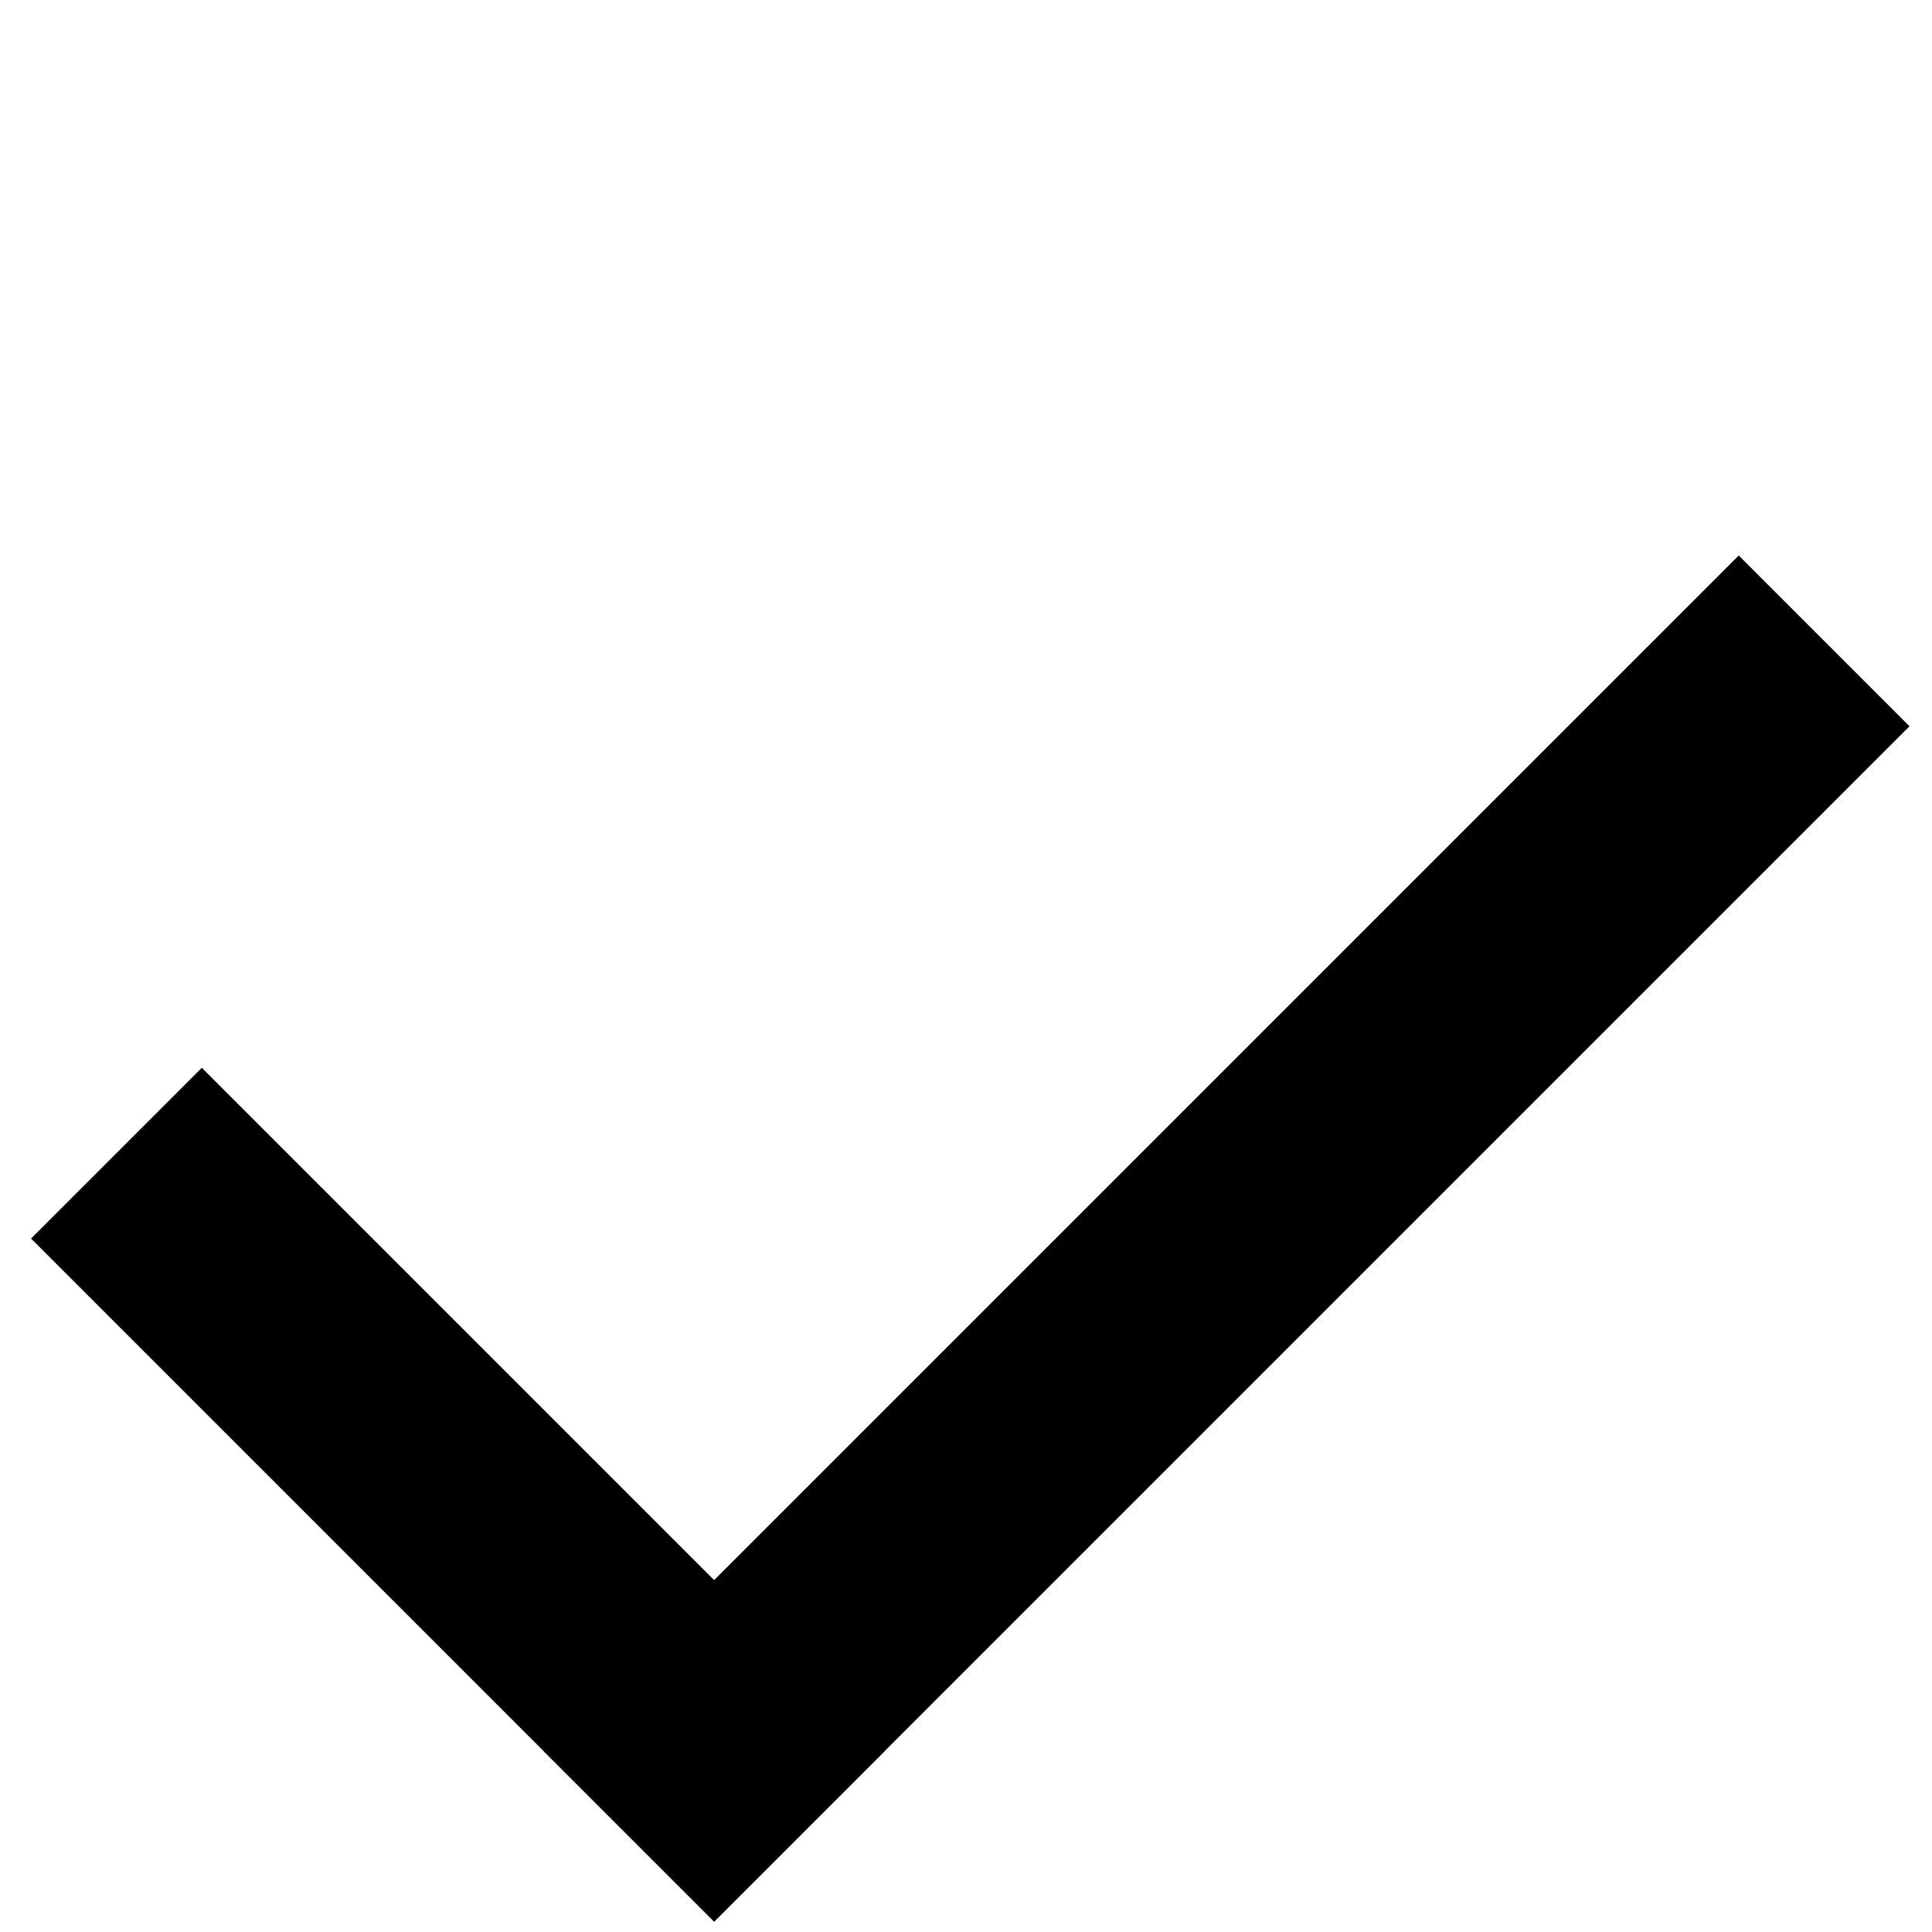
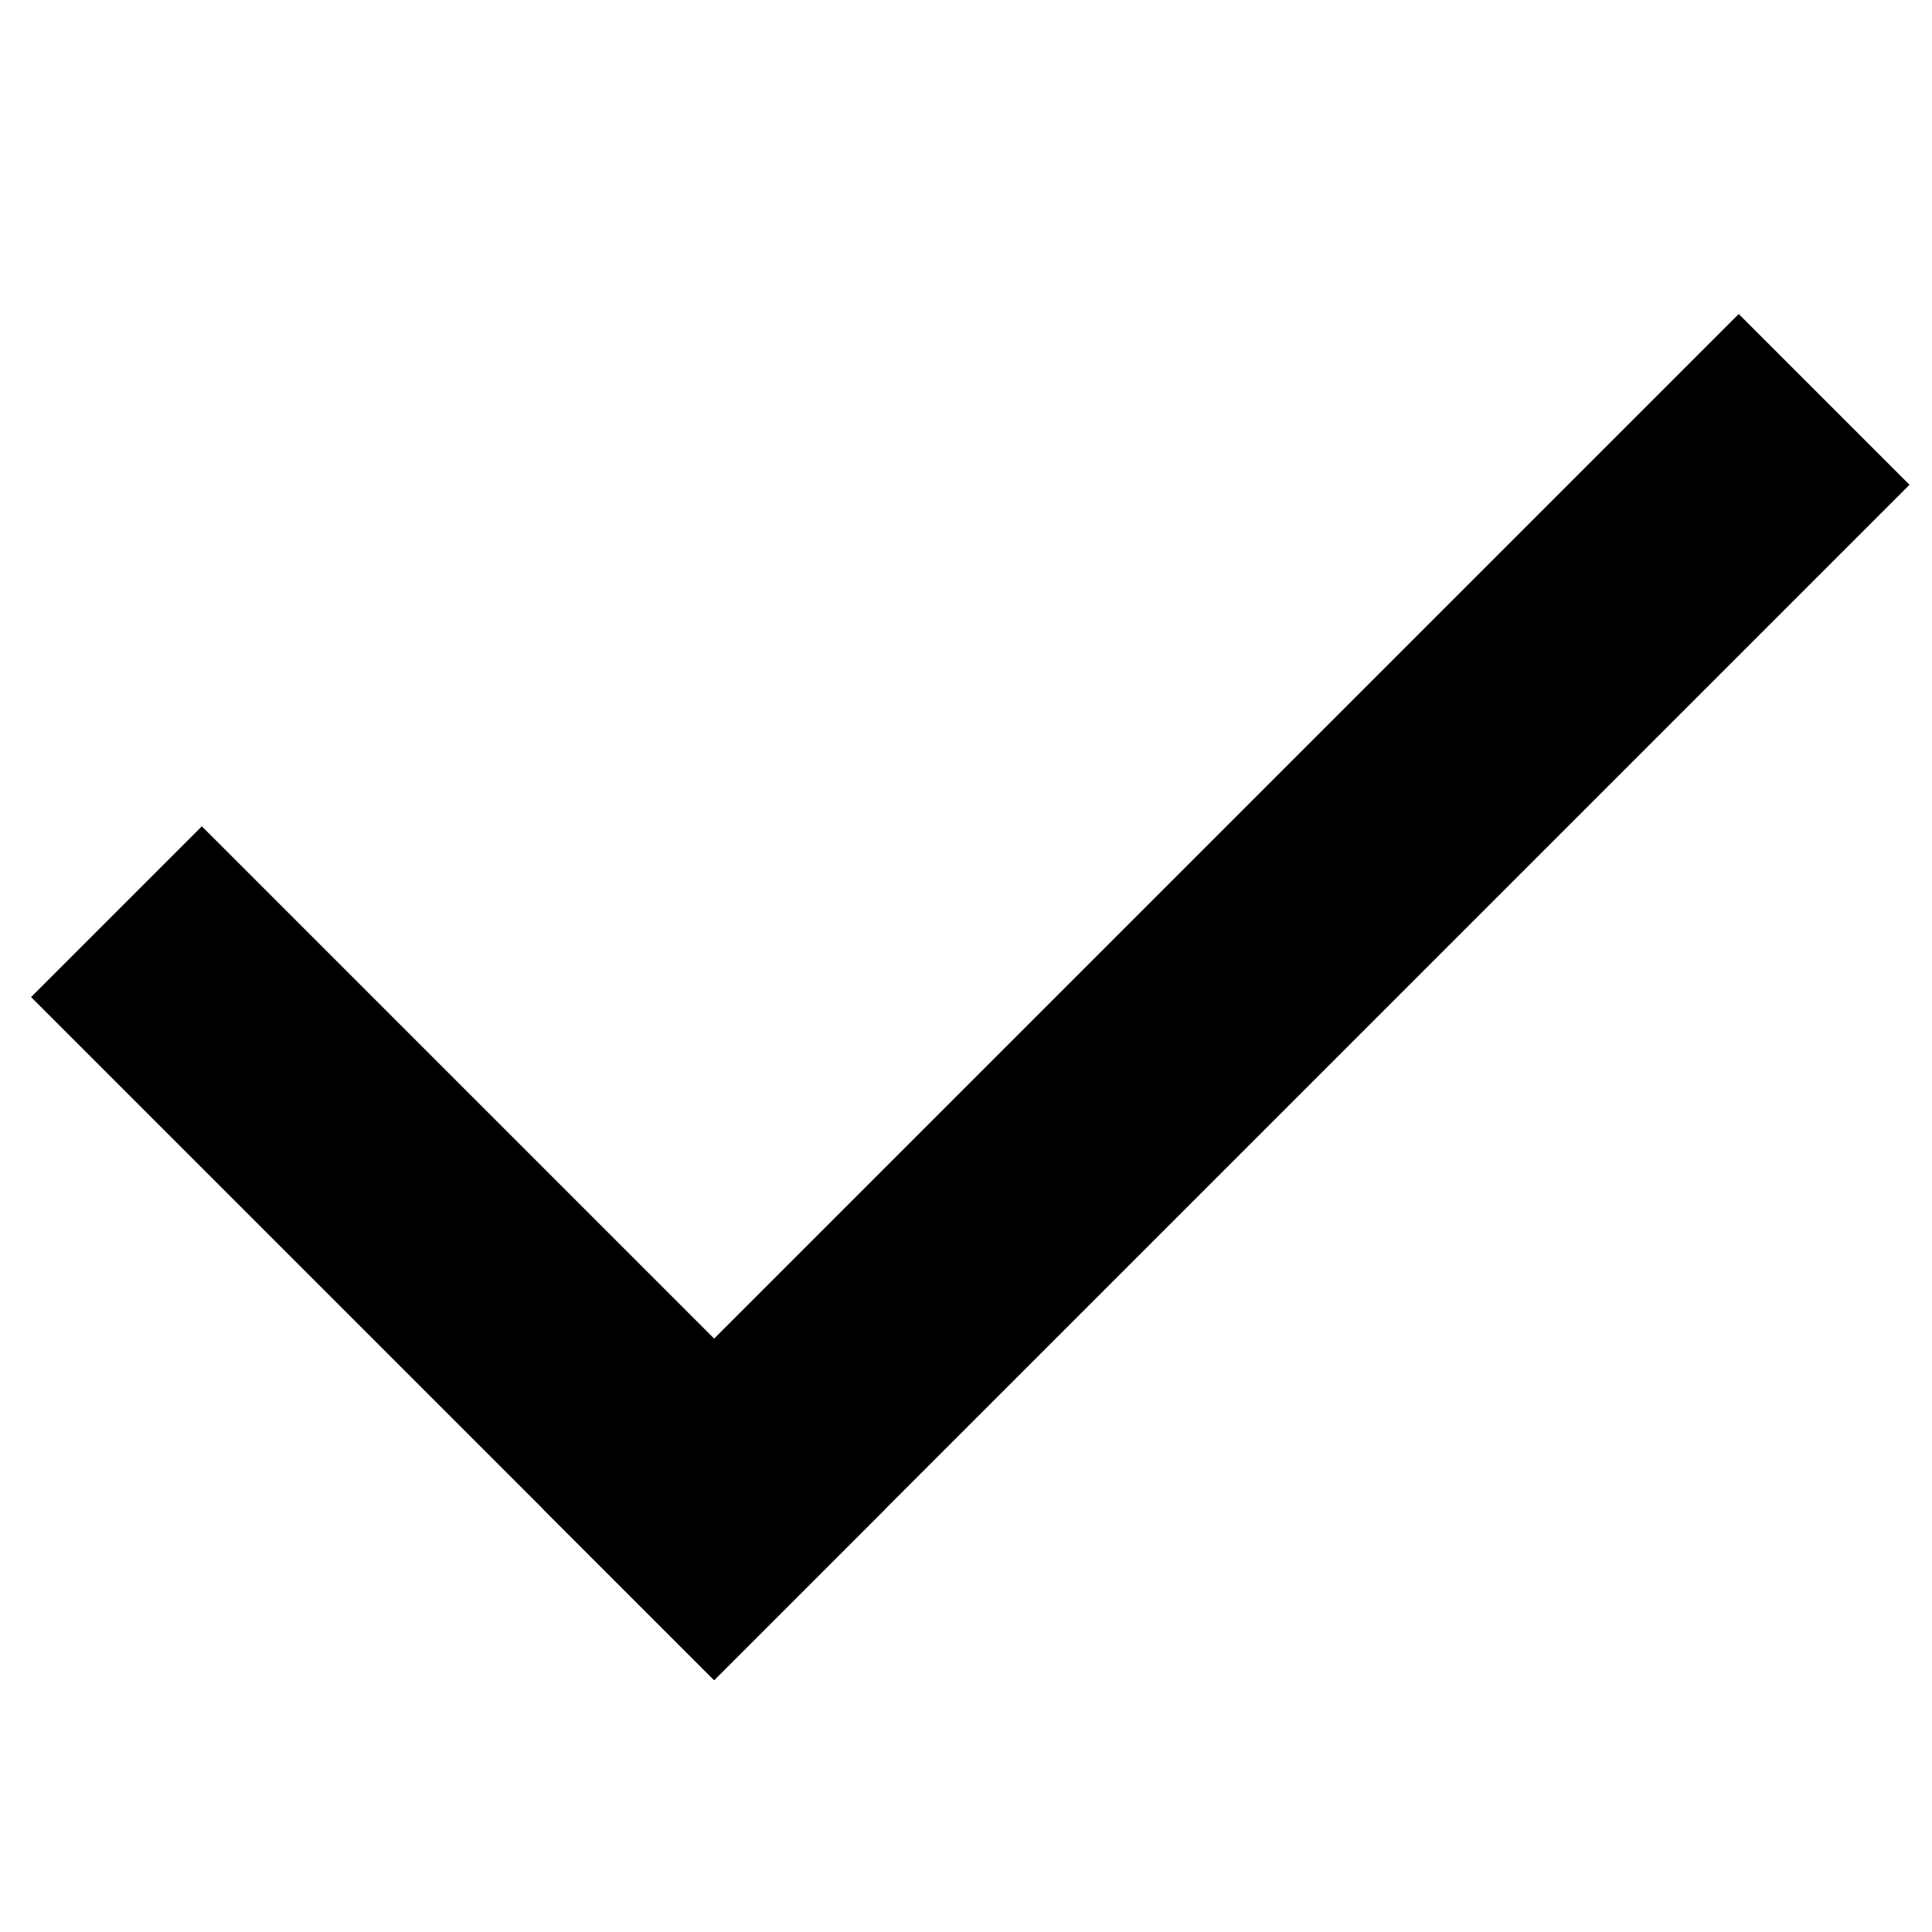
<svg xmlns="http://www.w3.org/2000/svg" width="16" height="16">
  <g>
-     <rect id="svg_1" height="14" width="2" x="4.5" y="0.5" transform="rotate(45, 4.5, 14.5)" stroke-width="0" stroke="#000000" fill="#000000" />
-     <rect id="svg_2" height="8" width="2" x="4.5" y="8.5" transform="rotate(-45, 4.5, 14.5)" stroke-width="0" stroke="#000000" fill="#000000" />
+     <rect id="svg_1" height="14" width="2" x="4.5" y="-1.5" transform="rotate(45, 4.5, 12.5)" stroke-width="0" stroke="#000000" fill="#000000" />
+     <rect id="svg_2" height="8" width="2" x="4.5" y="6.5" transform="rotate(-45, 4.5, 12.5)" stroke-width="0" stroke="#000000" fill="#000000" />
  </g>
</svg>
